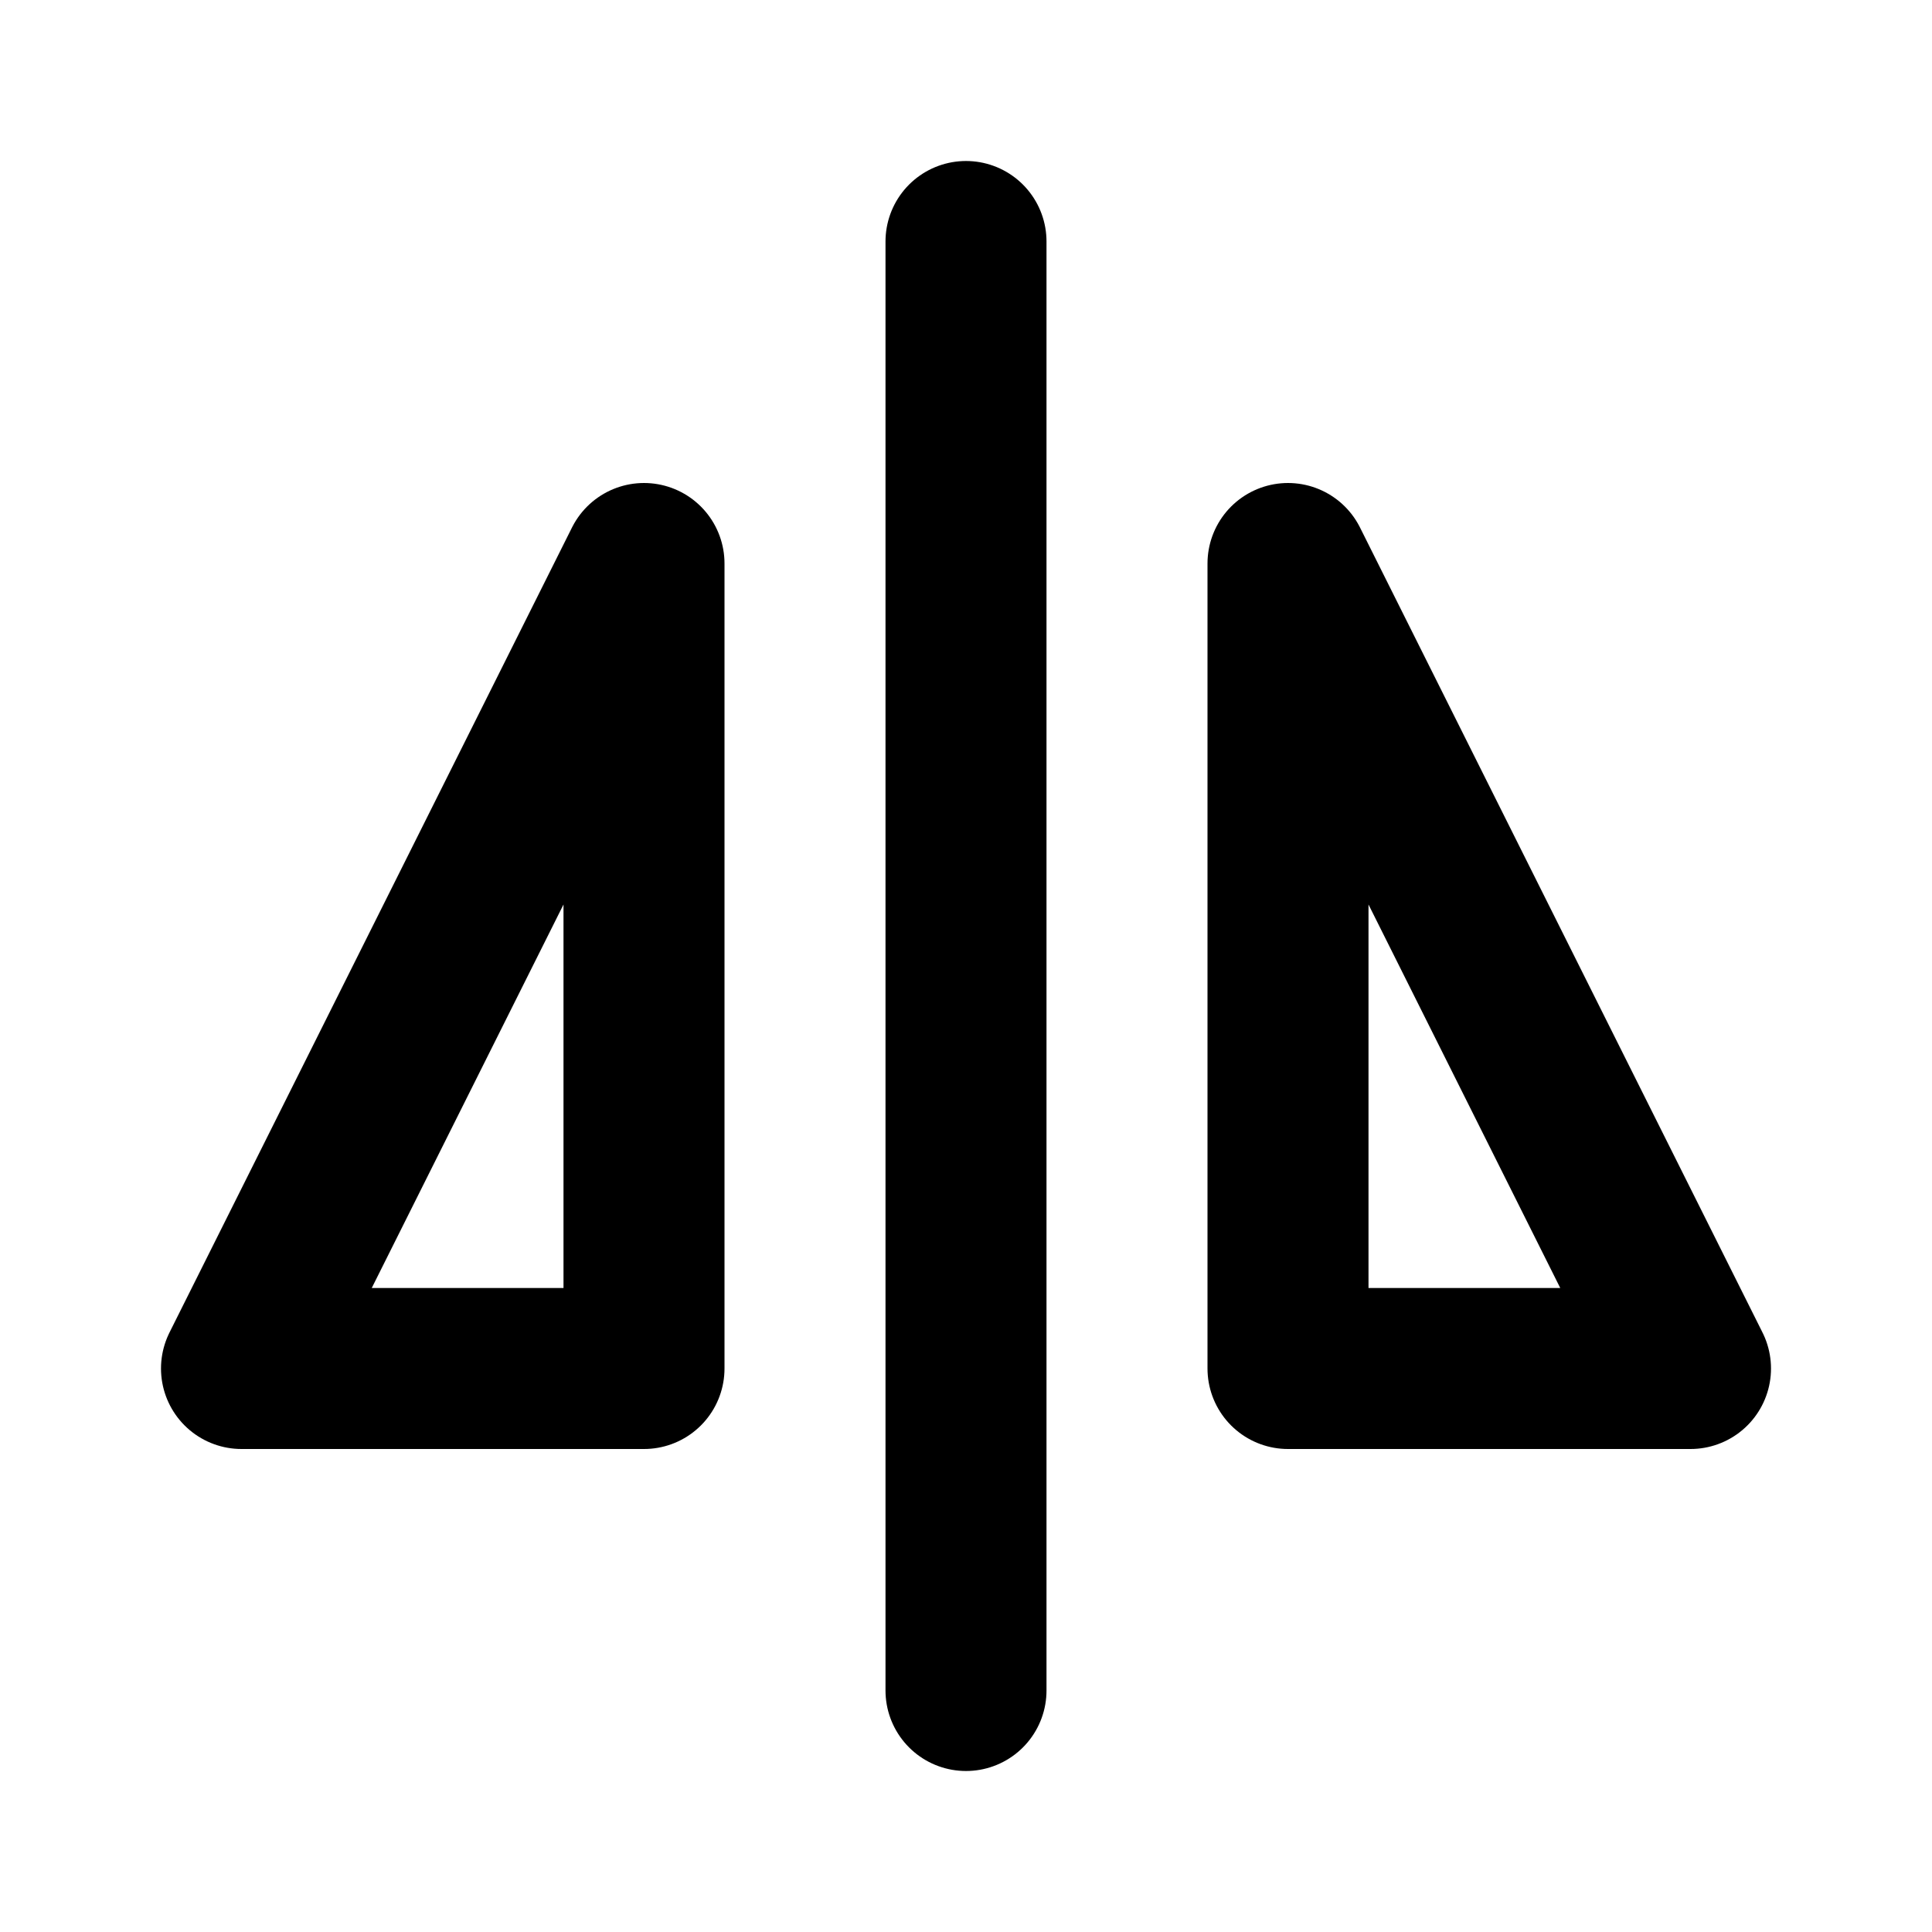
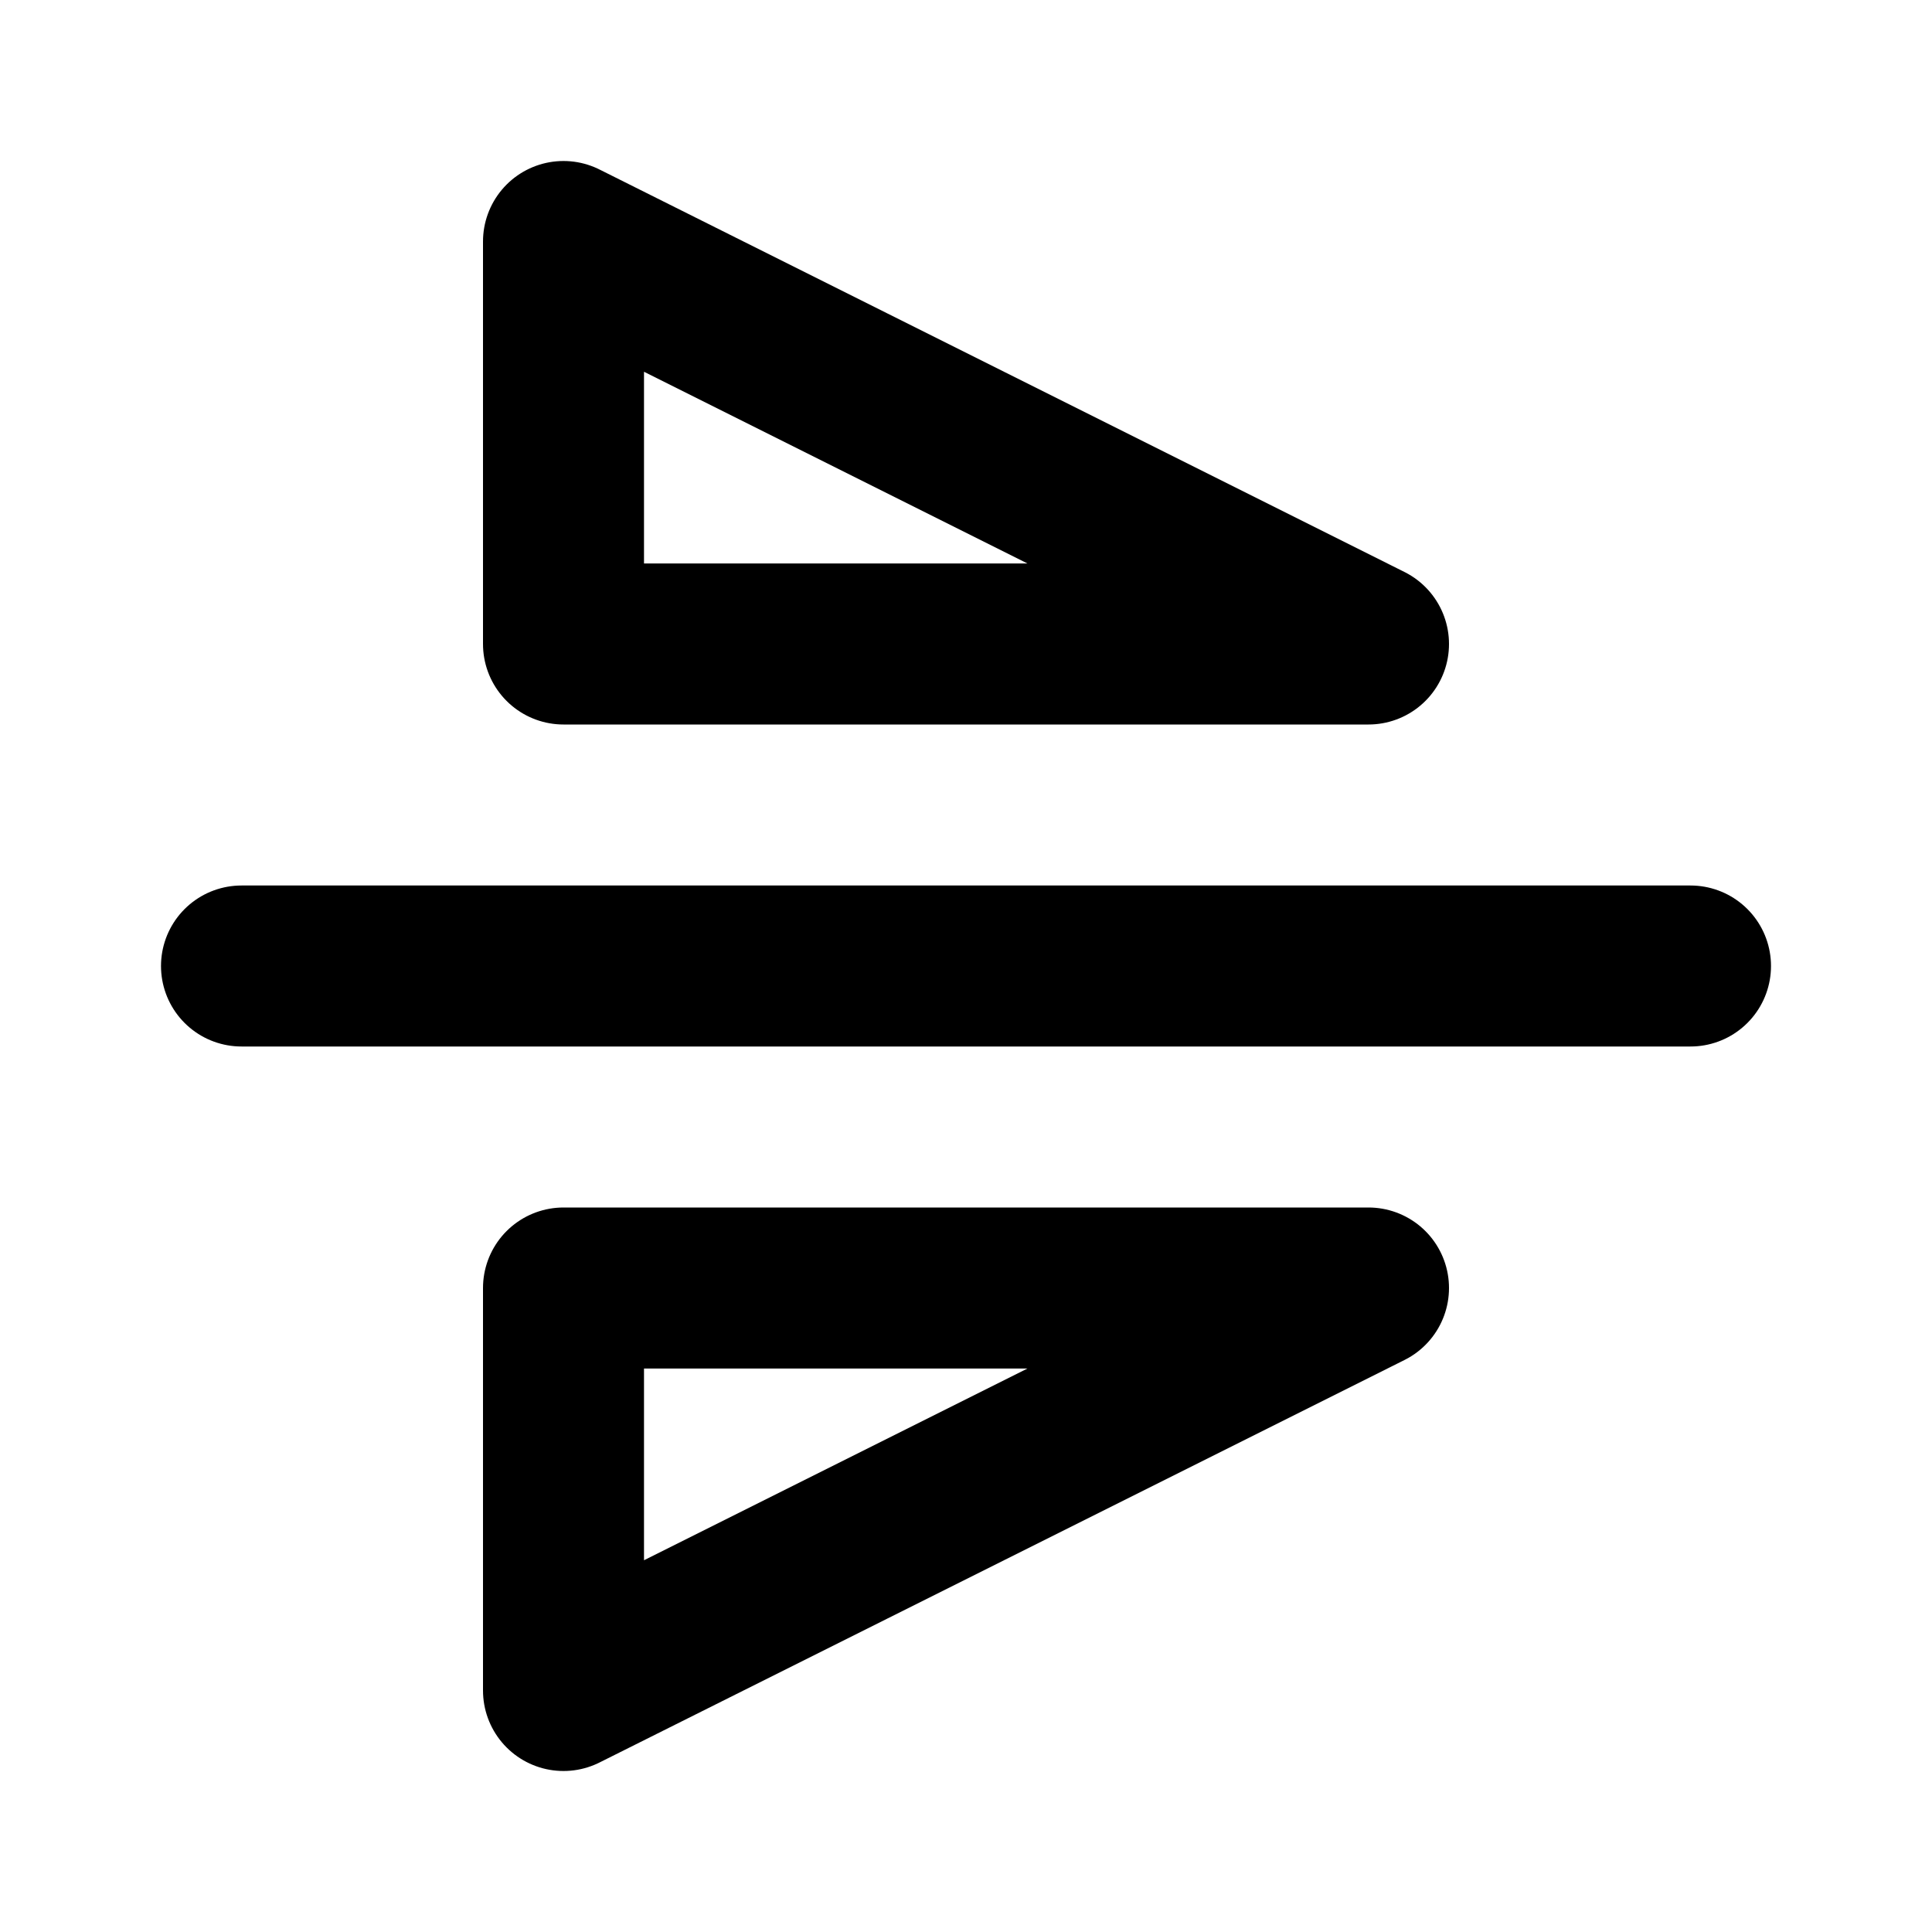
<svg xmlns="http://www.w3.org/2000/svg" width="24" height="24" viewBox="0 0 24 24" fill="none" stroke="currentColor" stroke-width="2" stroke-linecap="round" stroke-linejoin="round" class="icon icon-tabler icons-tabler-outline icon-tabler-flip-vertical">
  <path stroke="none" d="M0 0h24v24H0z" fill="none" />
-   <path d="M12 3l0 18" />
-   <path d="M16 7l0 10l5 0l-5 -10" />
-   <path d="M8 7l0 10l-5 0l5 -10" />
+   <path d="M3 12l18 0" />
+   <path d="M7 16l10 0l-10 5l0 -5" />
+   <path d="M7 8l10 0l-10 -5l0 5" />
</svg>
